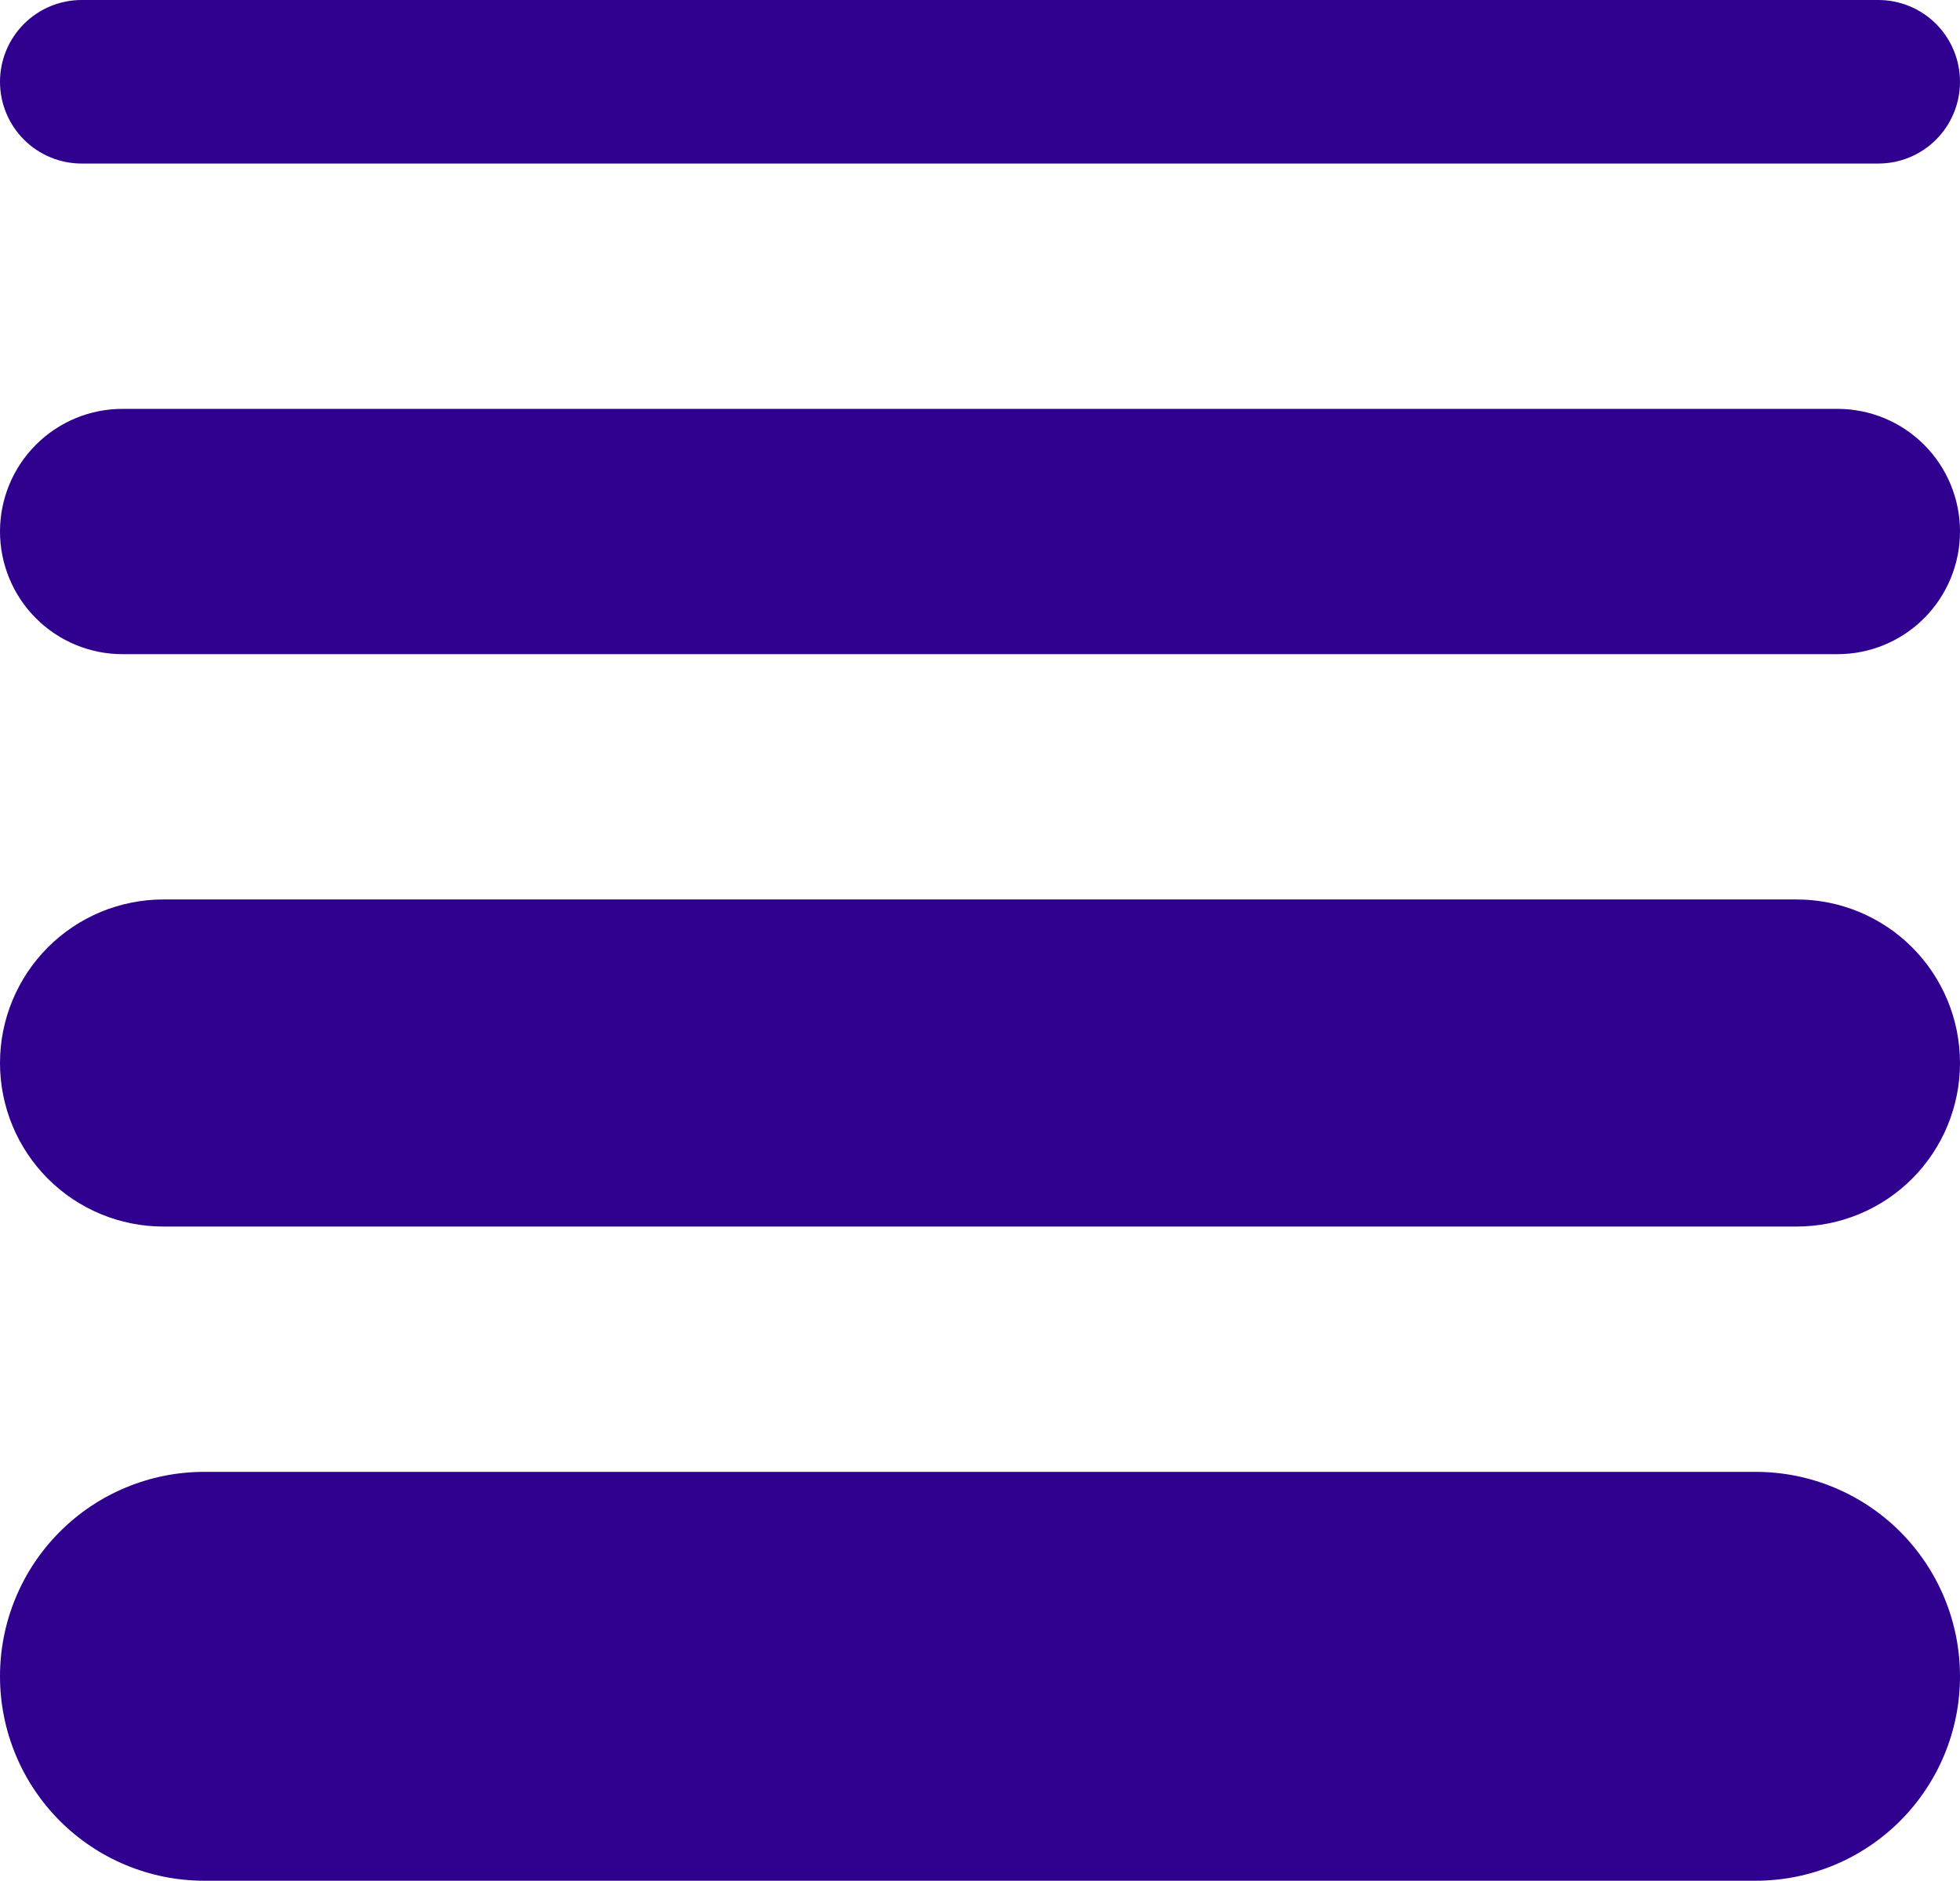
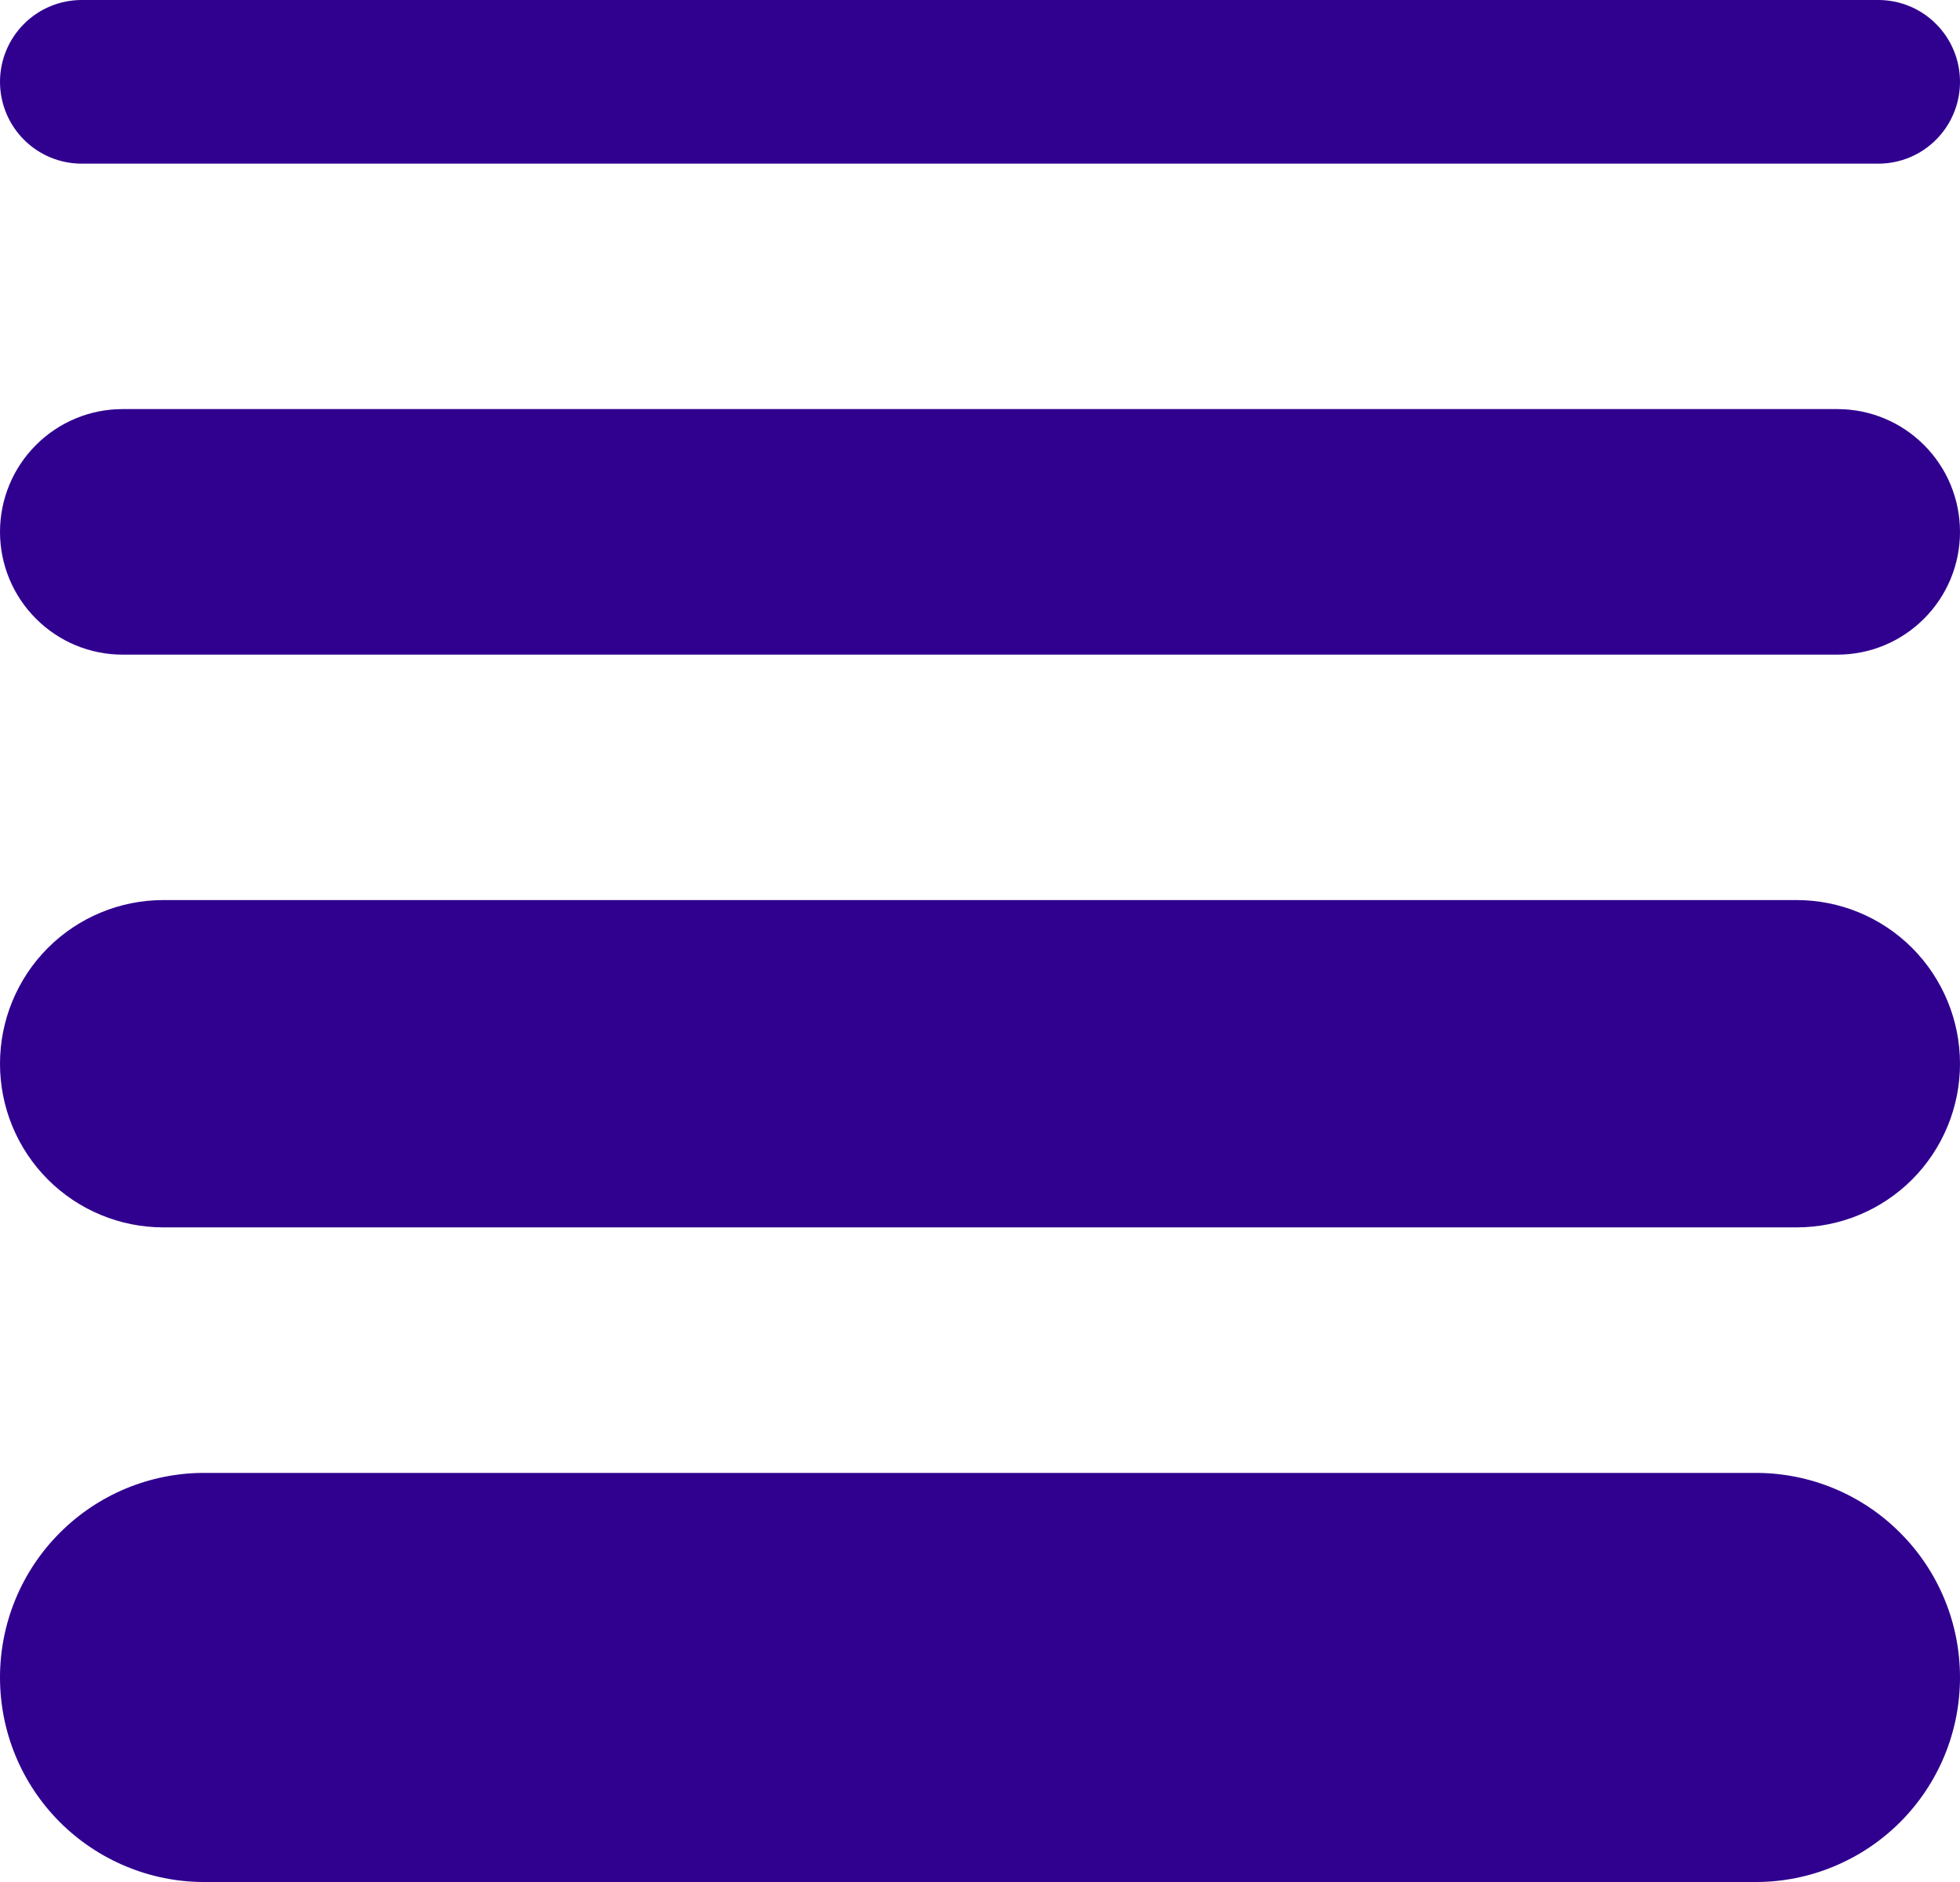
- <svg xmlns="http://www.w3.org/2000/svg" width="74" height="71" viewBox="0 0 74 71" fill="none">
-   <path d="M66.292 71H7.708C6.696 71 5.694 70.8 4.758 70.412C3.823 70.025 2.974 69.456 2.258 68.74C1.542 68.023 0.974 67.172 0.587 66.236C0.199 65.3 0 64.296 0 63.283C0 61.236 0.812 59.273 2.258 57.826C3.703 56.378 5.664 55.565 7.708 55.565H66.292C67.304 55.565 68.306 55.765 69.242 56.153C70.177 56.541 71.026 57.109 71.742 57.826C72.458 58.542 73.026 59.393 73.413 60.329C73.801 61.266 74 62.269 74 63.283C74 64.296 73.801 65.3 73.413 66.236C73.026 67.172 72.458 68.023 71.742 68.74C71.026 69.456 70.177 70.025 69.242 70.412C68.306 70.8 67.304 71 66.292 71ZM74 40.13C74 38.493 73.35 36.923 72.194 35.765C71.037 34.607 69.469 33.956 67.833 33.956H6.167C4.531 33.956 2.963 34.607 1.806 35.765C0.65 36.923 0 38.493 0 40.13C0 41.768 0.65 43.338 1.806 44.496C2.963 45.654 4.531 46.304 6.167 46.304H67.833C69.469 46.304 71.037 45.654 72.194 44.496C73.35 43.338 74 41.768 74 40.13ZM74 20.065C74 18.837 73.513 17.659 72.645 16.791C71.778 15.923 70.602 15.435 69.375 15.435H4.625C3.398 15.435 2.222 15.923 1.355 16.791C0.487 17.659 0 18.837 0 20.065C0 21.293 0.487 22.471 1.355 23.339C2.222 24.208 3.398 24.696 4.625 24.696H69.375C70.602 24.696 71.778 24.208 72.645 23.339C73.513 22.471 74 21.293 74 20.065ZM74 3.087C74 2.268 73.675 1.483 73.097 0.904C72.519 0.325 71.734 0 70.917 0H3.083C2.266 0 1.481 0.325 0.903 0.904C0.325 1.483 0 2.268 0 3.087C0 3.906 0.325 4.691 0.903 5.27C1.481 5.849 2.266 6.174 3.083 6.174H70.917C71.734 6.174 72.519 5.849 73.097 5.27C73.675 4.691 74 3.906 74 3.087Z" fill="#30008F" />
+ <svg xmlns="http://www.w3.org/2000/svg" width="25" height="24" viewBox="0 0 25 24" fill="none">
+   <path d="M22.396 24H2.604C2.262 24 1.924 23.933 1.608 23.801C1.292 23.67 1.005 23.478 0.763 23.236C0.521 22.994 0.329 22.706 0.198 22.39C0.067 22.073 0 21.734 0 21.391C0 20.699 0.274 20.036 0.763 19.547C1.251 19.058 1.913 18.783 2.604 18.783H22.396C22.738 18.783 23.076 18.85 23.392 18.981C23.708 19.112 23.995 19.304 24.237 19.547C24.479 19.789 24.671 20.076 24.802 20.393C24.933 20.709 25 21.049 25 21.391C25 21.734 24.933 22.073 24.802 22.39C24.671 22.706 24.479 22.994 24.237 23.236C23.995 23.478 23.708 23.67 23.392 23.801C23.076 23.933 22.738 24 22.396 24V24ZM25 13.565C25 13.012 24.78 12.481 24.39 12.089C23.999 11.698 23.469 11.478 22.917 11.478H2.083C1.531 11.478 1.001 11.698 0.61 12.089C0.219 12.481 0 13.012 0 13.565C0 14.119 0.219 14.649 0.61 15.041C1.001 15.432 1.531 15.652 2.083 15.652H22.917C23.469 15.652 23.999 15.432 24.39 15.041C24.78 14.649 25 14.119 25 13.565ZM25 6.783C25 6.367 24.835 5.969 24.542 5.676C24.249 5.382 23.852 5.217 23.438 5.217H1.562C1.148 5.217 0.751 5.382 0.458 5.676C0.165 5.969 0 6.367 0 6.783C0 7.198 0.165 7.596 0.458 7.889C0.751 8.183 1.148 8.348 1.562 8.348H23.438C23.852 8.348 24.249 8.183 24.542 7.889C24.835 7.596 25 7.198 25 6.783V6.783ZM25 1.043C25 0.767 24.89 0.501 24.695 0.306C24.5 0.11 24.235 0 23.958 0H1.042C0.765 0 0.5 0.11 0.305 0.306C0.11 0.501 0 0.767 0 1.043C0 1.32 0.11 1.586 0.305 1.781C0.5 1.977 0.765 2.087 1.042 2.087H23.958C24.235 2.087 24.5 1.977 24.695 1.781C24.89 1.586 25 1.32 25 1.043Z" fill="#30008F" />
</svg>
